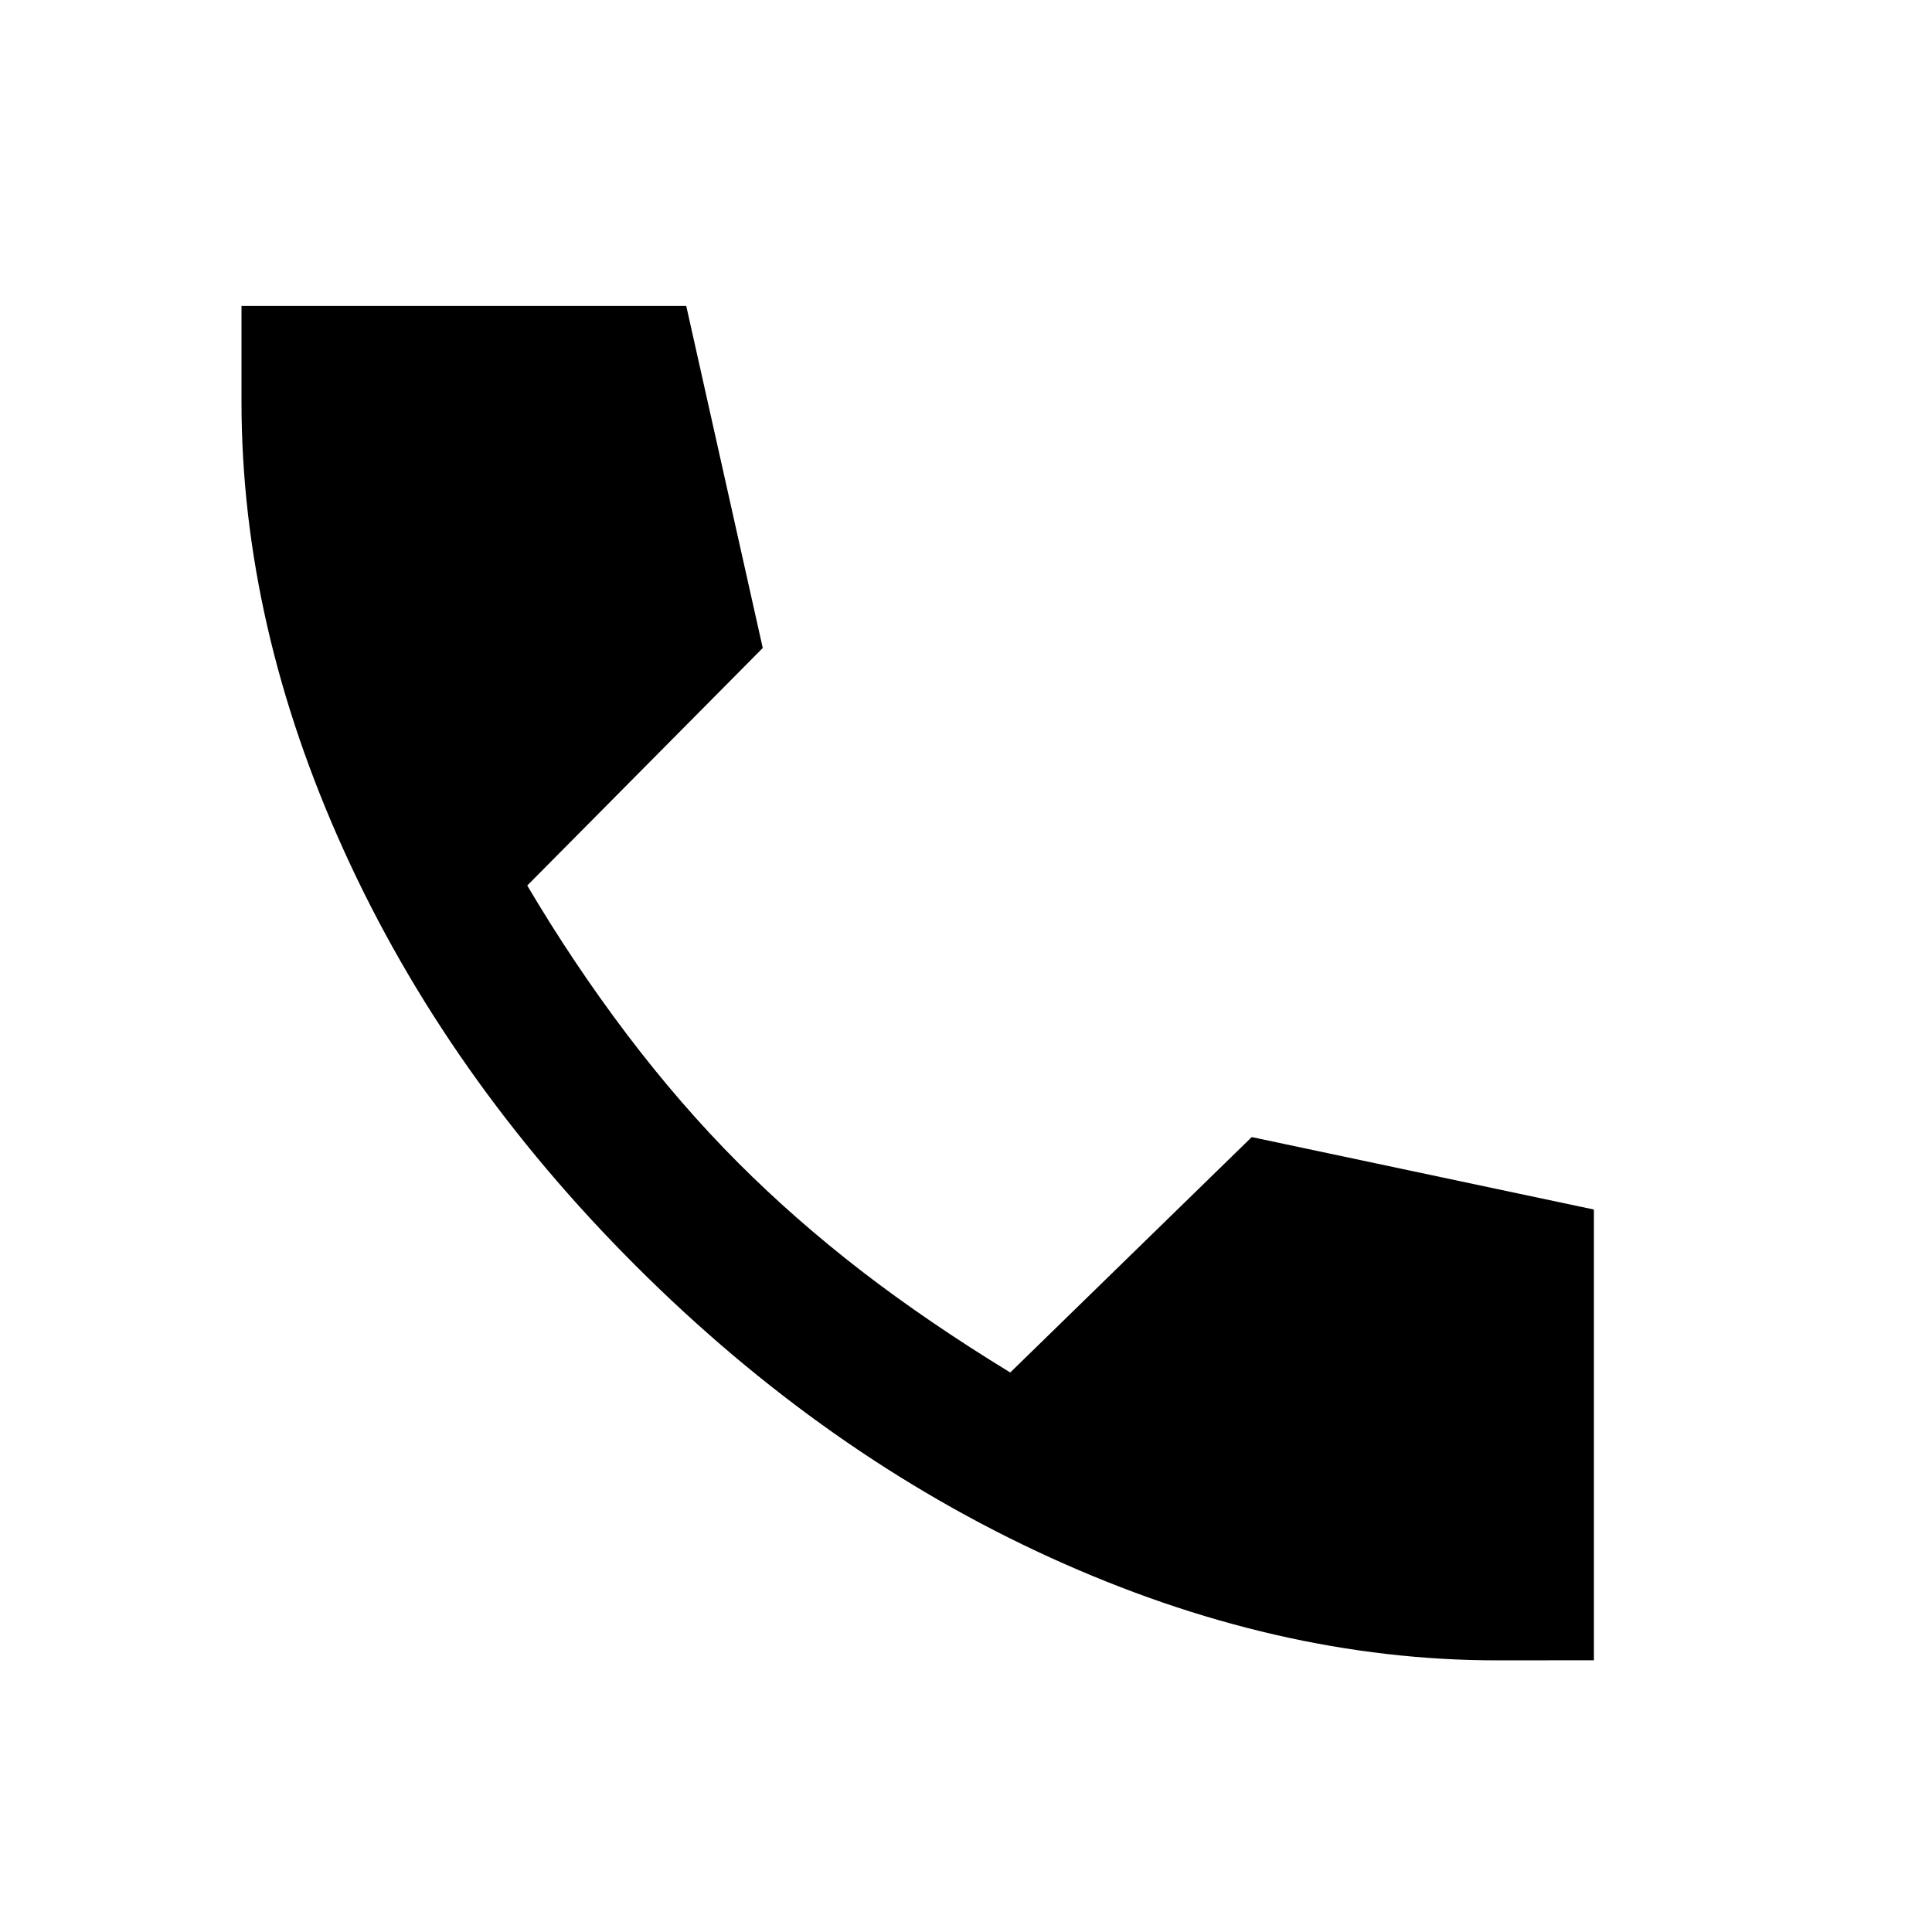
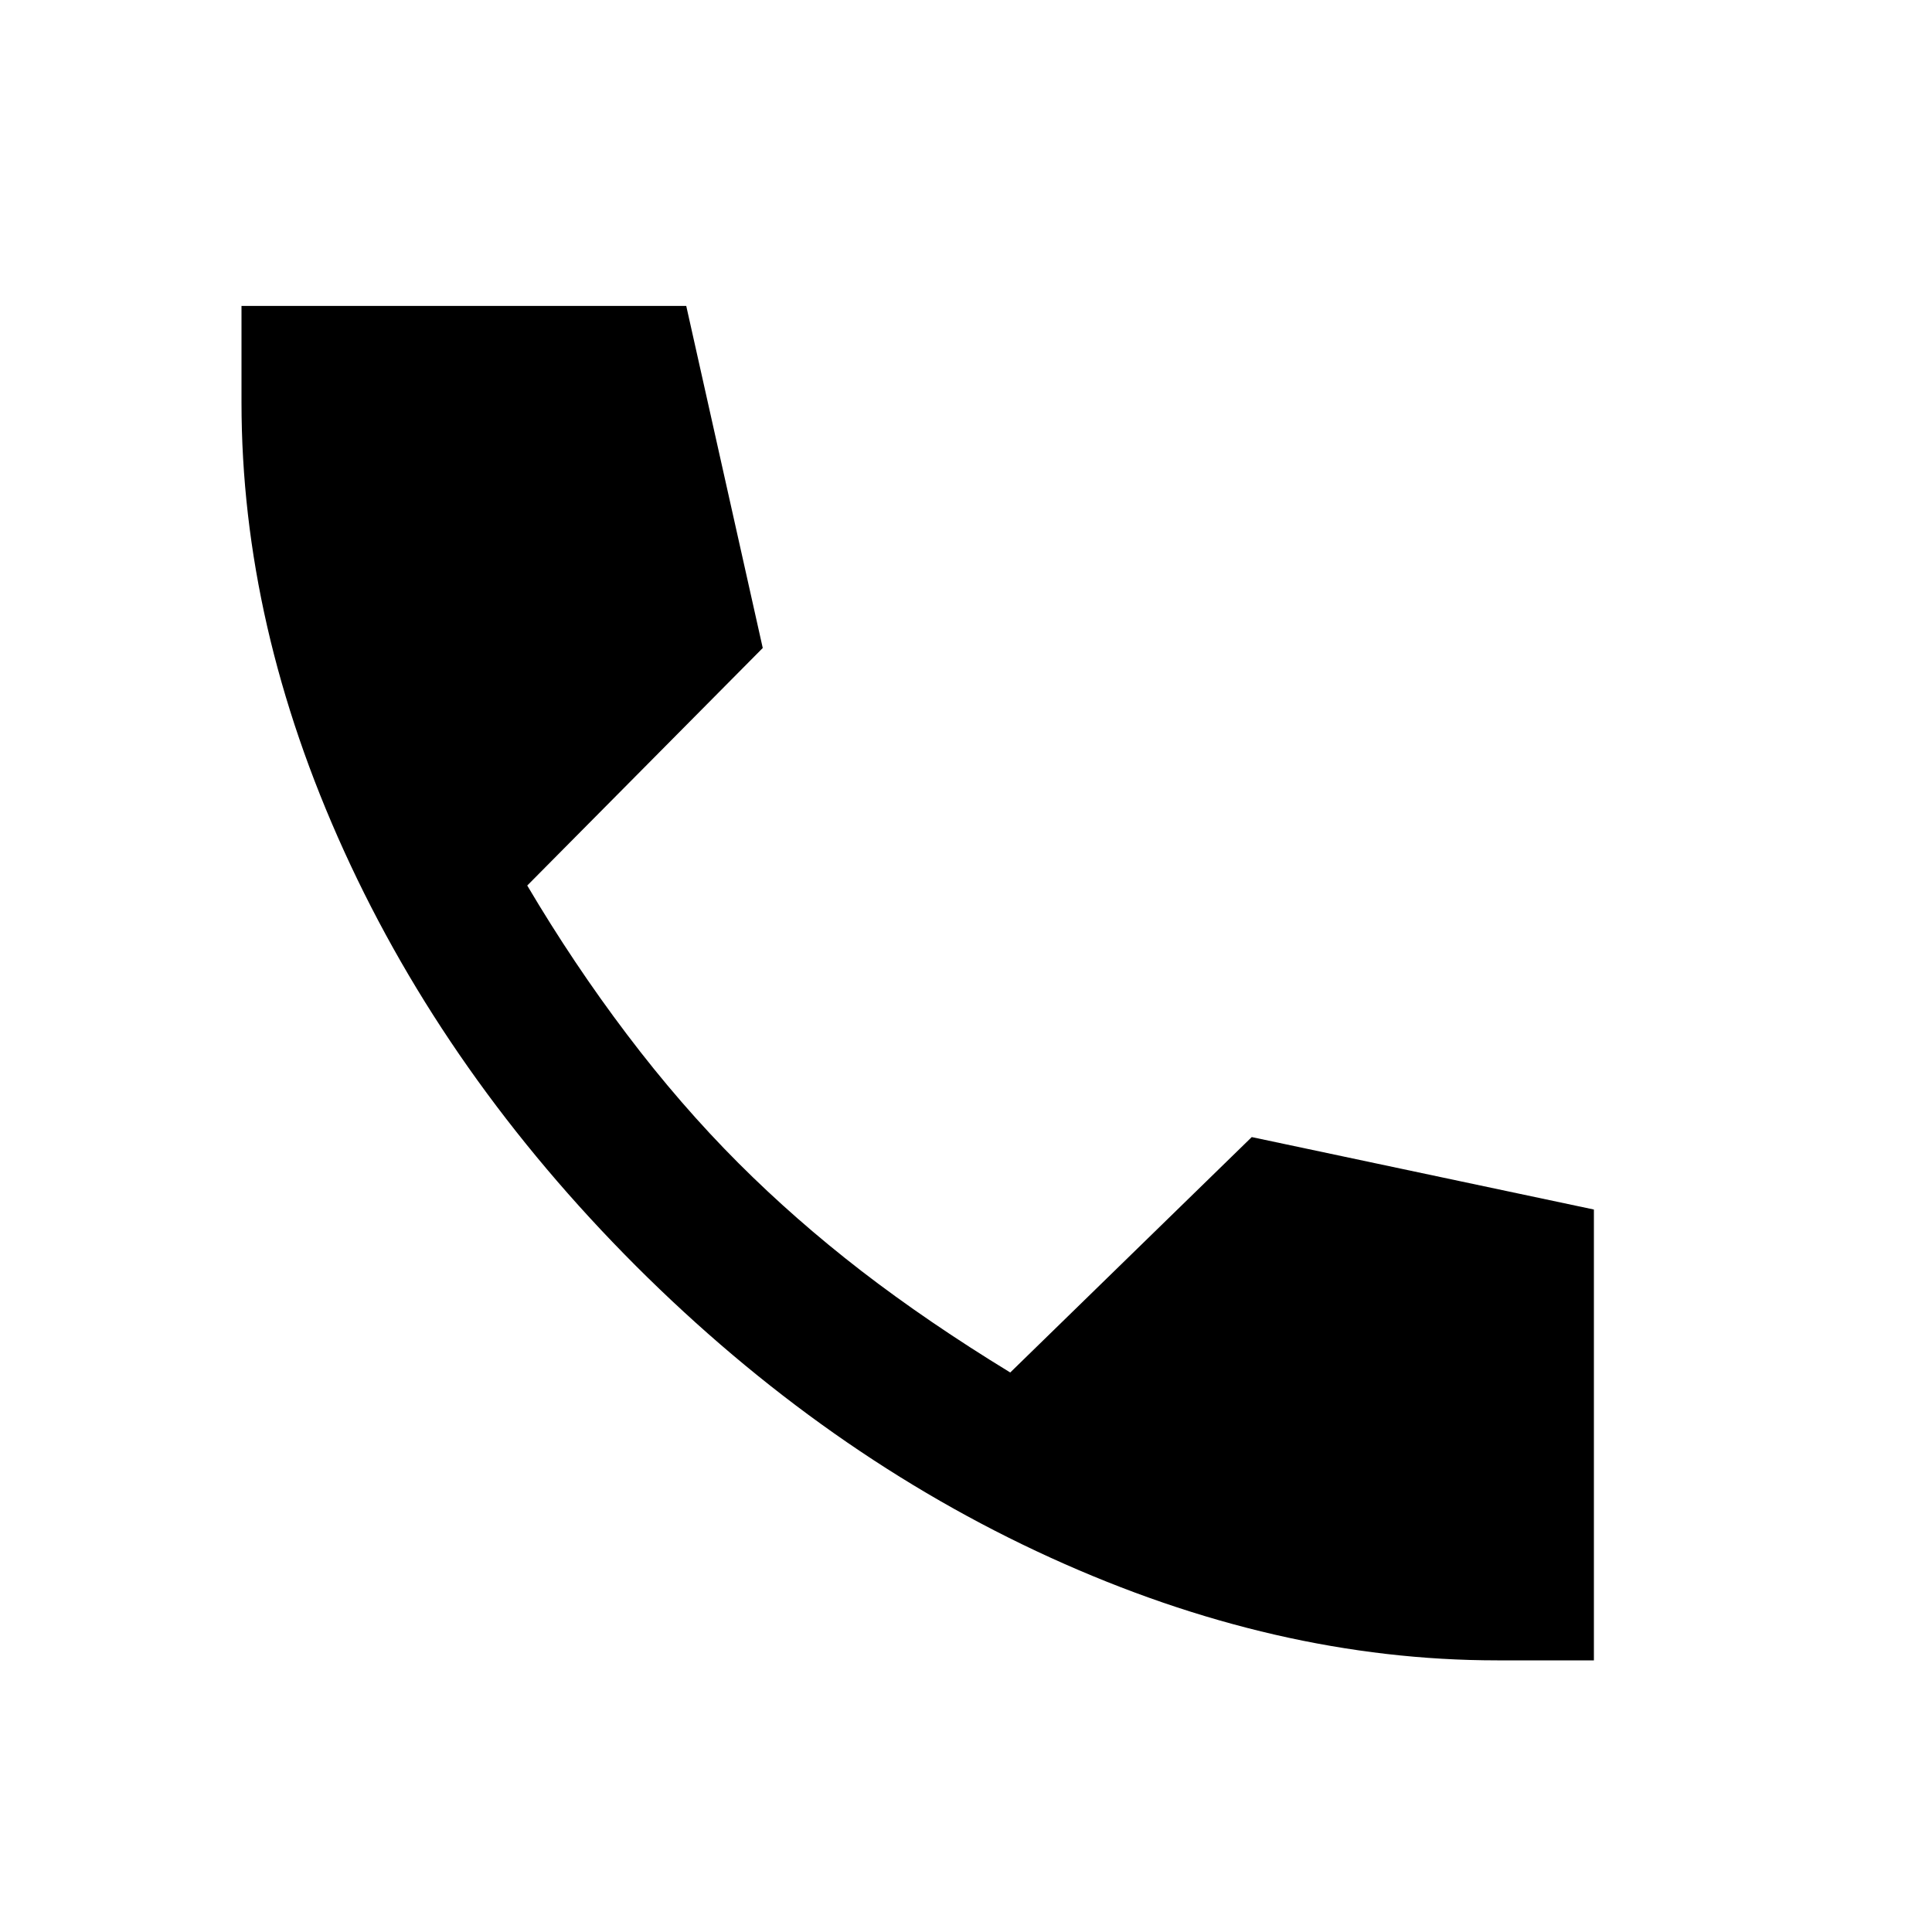
<svg xmlns="http://www.w3.org/2000/svg" width="20" height="20" fill="none" viewBox="0 0 20 20">
-   <path fill="currentColor" d="M15.5 17.188q-2.292 0-4.625-1.063t-4.292-3.02-3.02-4.293T2.5 4.167v-1h4.604l.792 3.541-2.438 2.459q.48.812 1.032 1.541t1.156 1.334q.583.583 1.27 1.114.689.531 1.542 1.052l2.5-2.437 3.542.75v4.666z" />
+   <path fill="currentColor" d="M15.5 17.188q-2.292 0-4.625-1.063t-4.292-3.02q-1.958-1.96-3.02-4.292Q2.5 6.479 2.5 4.167v-1h4.604l.792 3.541-2.438 2.459q.48.812 1.032 1.541.552.73 1.156 1.334.583.583 1.27 1.114.689.531 1.542 1.052l2.5-2.437 3.542.75v4.667z" />
</svg>
